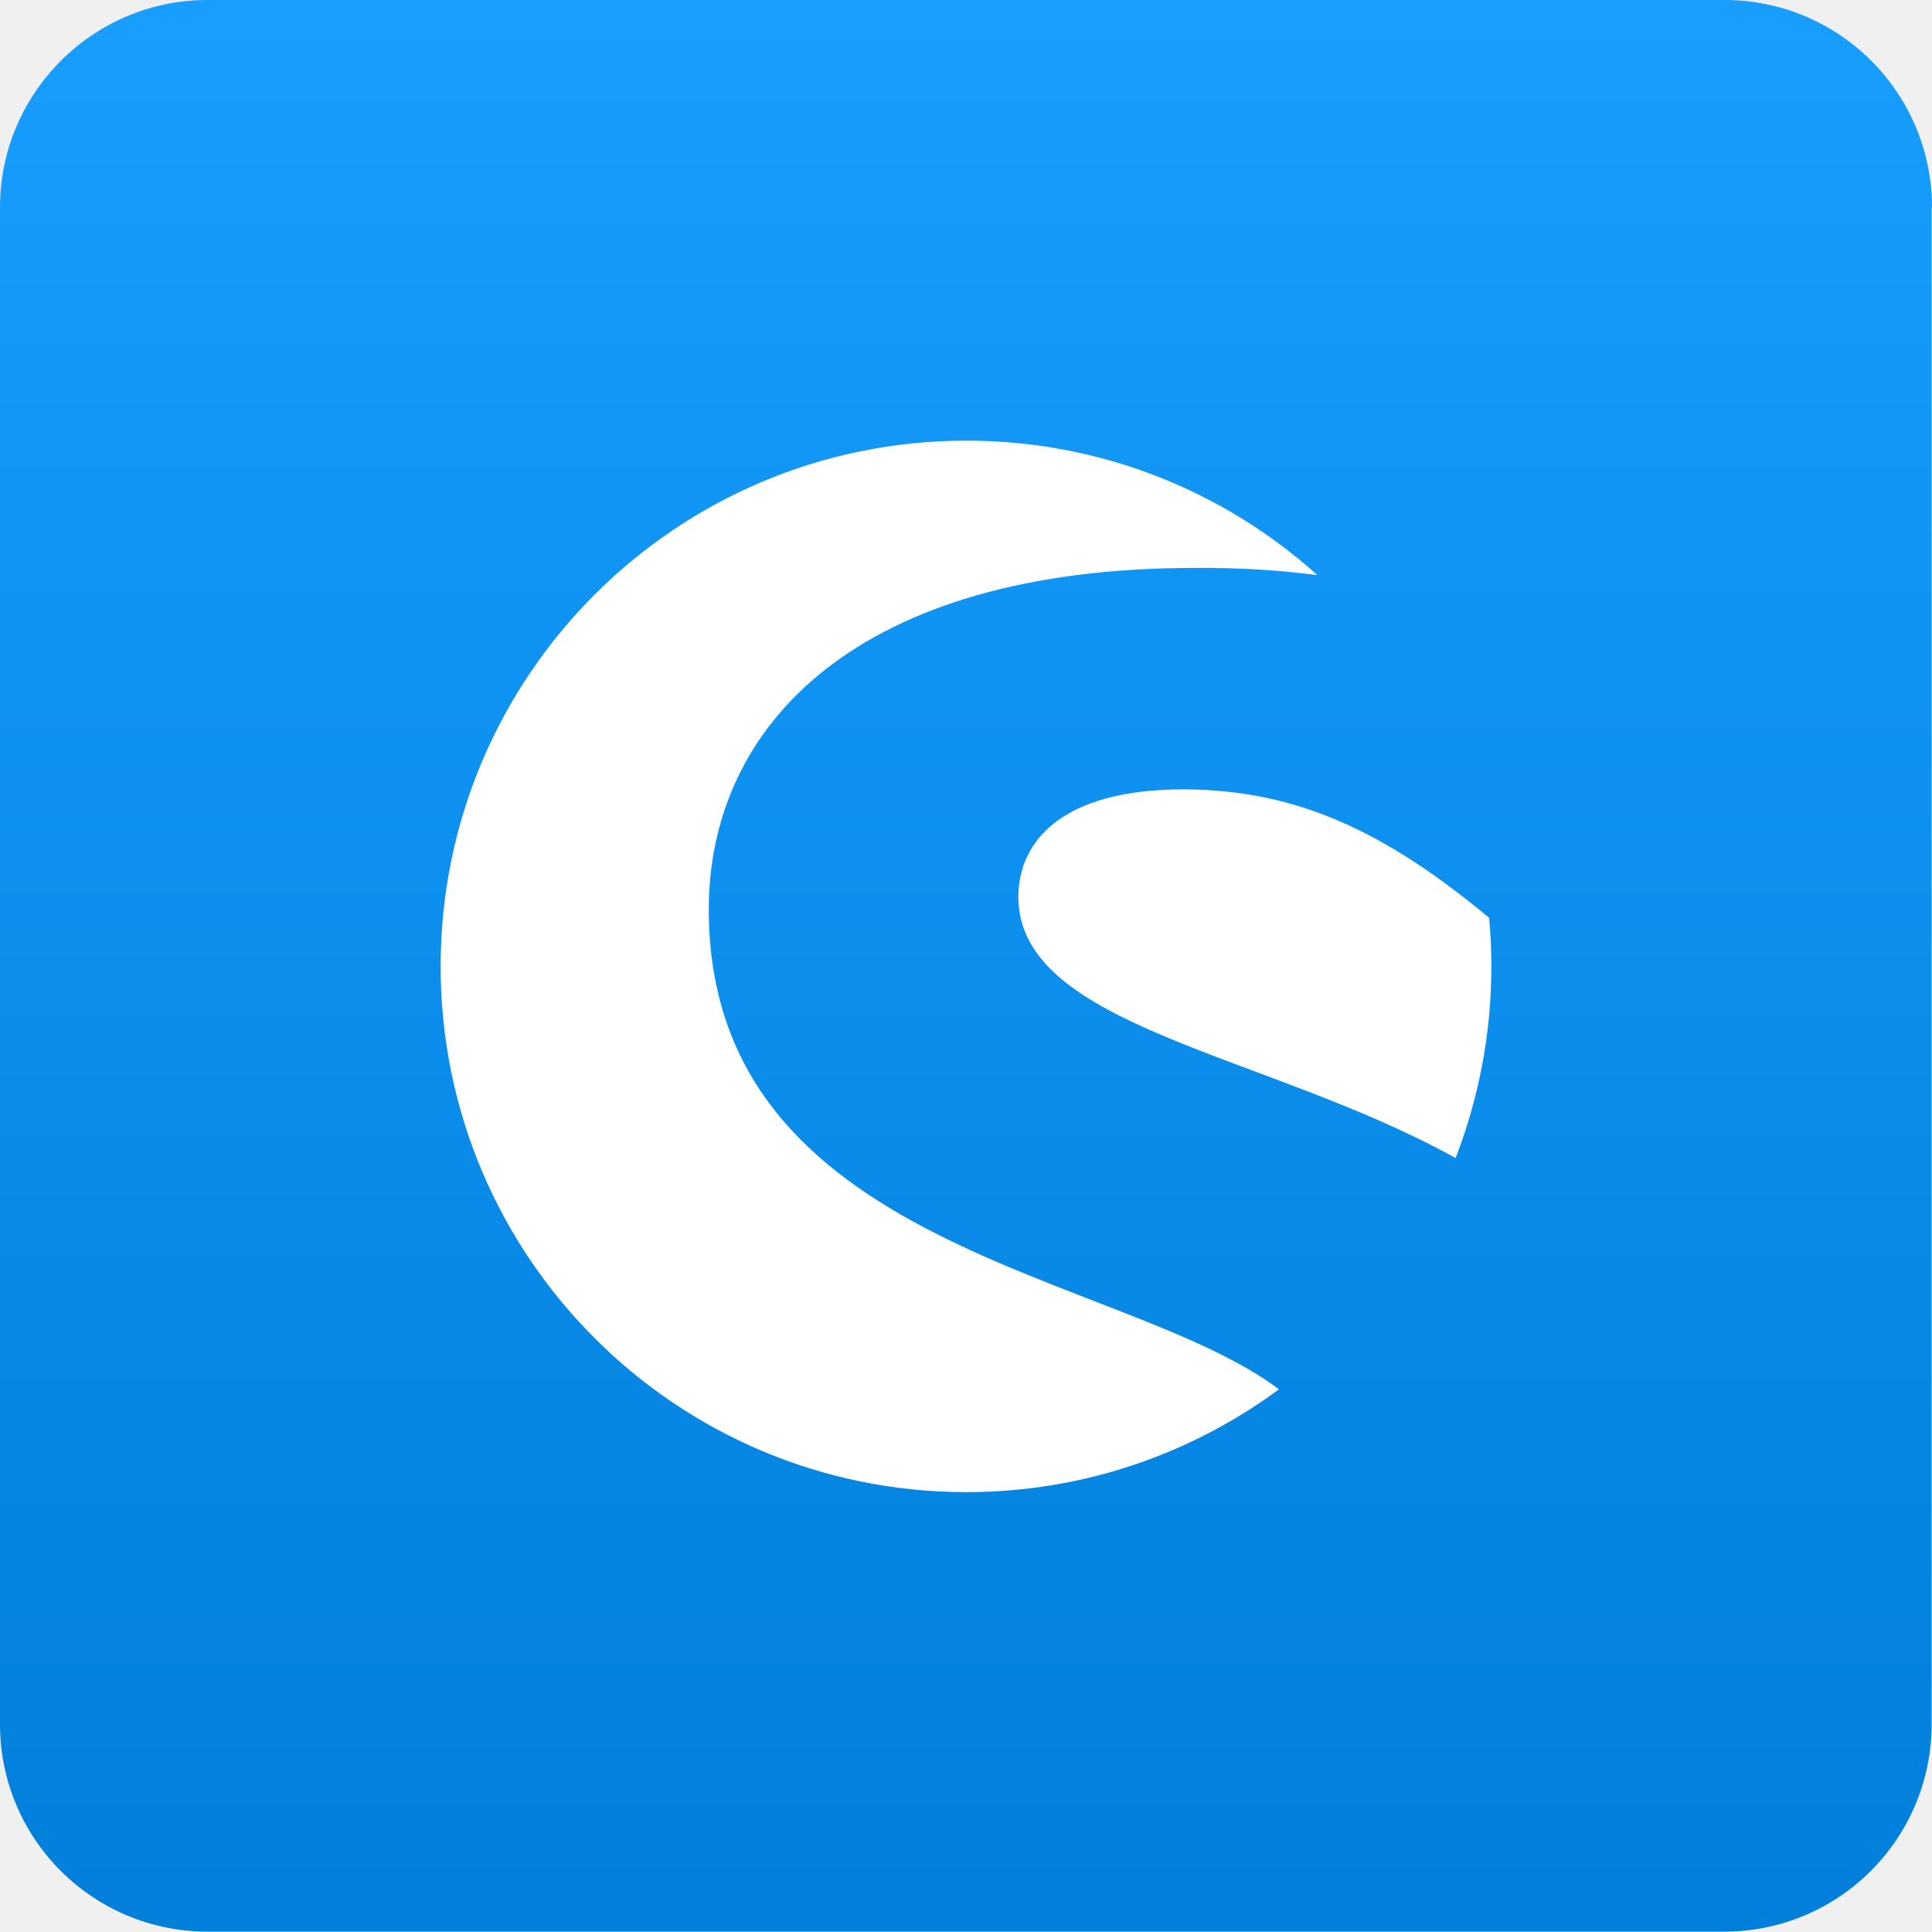
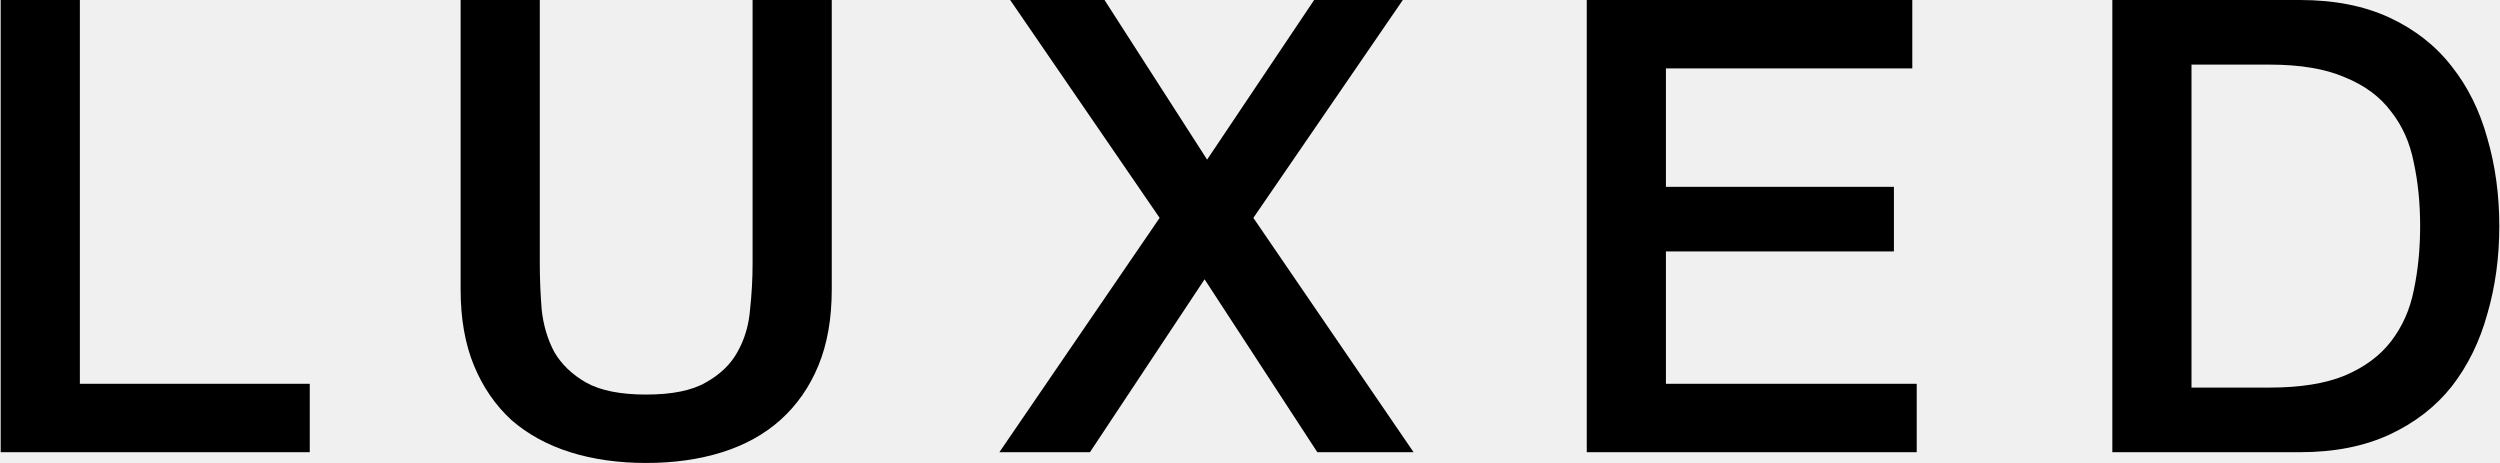
- <svg xmlns="http://www.w3.org/2000/svg" width="513px" height="513px" viewBox="0 0 513 513" version="1.1">
-   <defs>
-     <linearGradient x1="49.998%" y1="0.942%" x2="49.998%" y2="100.957%" id="linearGradient-1">
-       <stop stop-color="#179EFF" offset="0%" />
-       <stop stop-color="#007EDA" offset="100%" />
-     </linearGradient>
-   </defs>
-   <g id="Page-1" stroke="none" stroke-width="1" fill="none" fill-rule="evenodd">
-     <g id="PE" fill-rule="nonzero">
-       <path d="M513,55.1 C513,24.6 488.3,0 457.9,0 L55.1,0 C24.7,2.83106871e-15 0,24.7 0,55.1 L0,457.8 C0,488.3 24.7,512.9 55.1,512.9 L457.8,512.9 C488.3,512.9 512.9,488.2 512.9,457.8 L512.9,55.1 L513,55.1 Z" id="Path" fill="url(#linearGradient-1)" />
-       <path d="M386.5,307.5 C392.6,291.7 396,274.6 396,256.6 C396,252.3 395.8,247.9 395.4,243.7 C368.2,221.1 344.5,209.6 314.2,209.6 C281.7,209.6 270.4,223.6 270.4,238.2 C270.5,272.8 336.5,279.7 386.5,307.5 M349.8,152.7 C325.1,130.5 292.4,117 256.6,117 C179.5,117 117,179.5 117,256.6 C117,333.7 179.5,396.2 256.6,396.2 C287.7,396.2 316.4,386 339.6,368.9 C298,337.6 188.2,332.1 188.2,241.5 C188.2,192.6 227.6,150.8 317.2,150.8 C328.9,150.7 339.7,151.4 349.8,152.7" id="Shape" fill="#FFFFFF" />
-     </g>
-   </g>
+ <svg xmlns="http://www.w3.org/2000/svg" width="108" height="20" viewBox="0 0 108 20" fill="none">
+   <path d="M0.03 0H3.45V16.58H13.381V19.535H0.03V0Z" fill="black" />
+   <path d="M19.899 0H23.319V11.382C23.319 12.038 23.346 12.704 23.401 13.379C23.474 14.054 23.656 14.665 23.948 15.212C24.258 15.741 24.714 16.179 25.316 16.525C25.936 16.872 26.803 17.045 27.915 17.045C29.028 17.045 29.885 16.872 30.487 16.525C31.107 16.179 31.563 15.741 31.855 15.212C32.165 14.665 32.348 14.054 32.402 13.379C32.475 12.704 32.512 12.038 32.512 11.382V0H35.932V12.503C35.932 13.762 35.74 14.856 35.357 15.787C34.974 16.717 34.427 17.501 33.716 18.14C33.023 18.76 32.184 19.225 31.199 19.535C30.214 19.845 29.119 20 27.915 20C26.712 20 25.617 19.845 24.632 19.535C23.647 19.225 22.799 18.76 22.088 18.14C21.395 17.501 20.857 16.717 20.474 15.787C20.09 14.856 19.899 13.762 19.899 12.503V0Z" fill="black" />
+   <path d="M43.639 0H47.715L52.147 6.895L56.771 0H60.602L54.145 9.412L61.067 19.535H56.908L52.038 12.066L47.086 19.535H43.173L50.096 9.412L43.639 0Z" fill="black" />
+   <path d="M68.548 0H82.611V2.955H71.968V8.071H81.817V10.862H71.968V16.58H82.802V19.535H68.548V0Z" fill="black" />
+   <path d="M91.253 0H99.352C100.848 0 102.143 0.255 103.237 0.766C104.331 1.277 105.225 1.979 105.918 2.873C106.611 3.748 107.122 4.779 107.45 5.964C107.797 7.15 107.97 8.418 107.97 9.767C107.97 11.117 107.797 12.385 107.45 13.57C107.122 14.756 106.611 15.796 105.918 16.689C105.225 17.565 104.331 18.258 103.237 18.769C102.143 19.279 100.848 19.535 99.352 19.535H91.253V0ZM94.673 16.744H98.039C99.37 16.744 100.455 16.571 101.294 16.224C102.152 15.86 102.817 15.367 103.292 14.747C103.784 14.108 104.112 13.37 104.277 12.531C104.459 11.674 104.55 10.752 104.55 9.767C104.55 8.782 104.459 7.87 104.277 7.031C104.112 6.174 103.784 5.435 103.292 4.815C102.817 4.177 102.152 3.684 101.294 3.338C100.455 2.973 99.37 2.791 98.039 2.791H94.673V16.744Z" fill="black" />
</svg>
